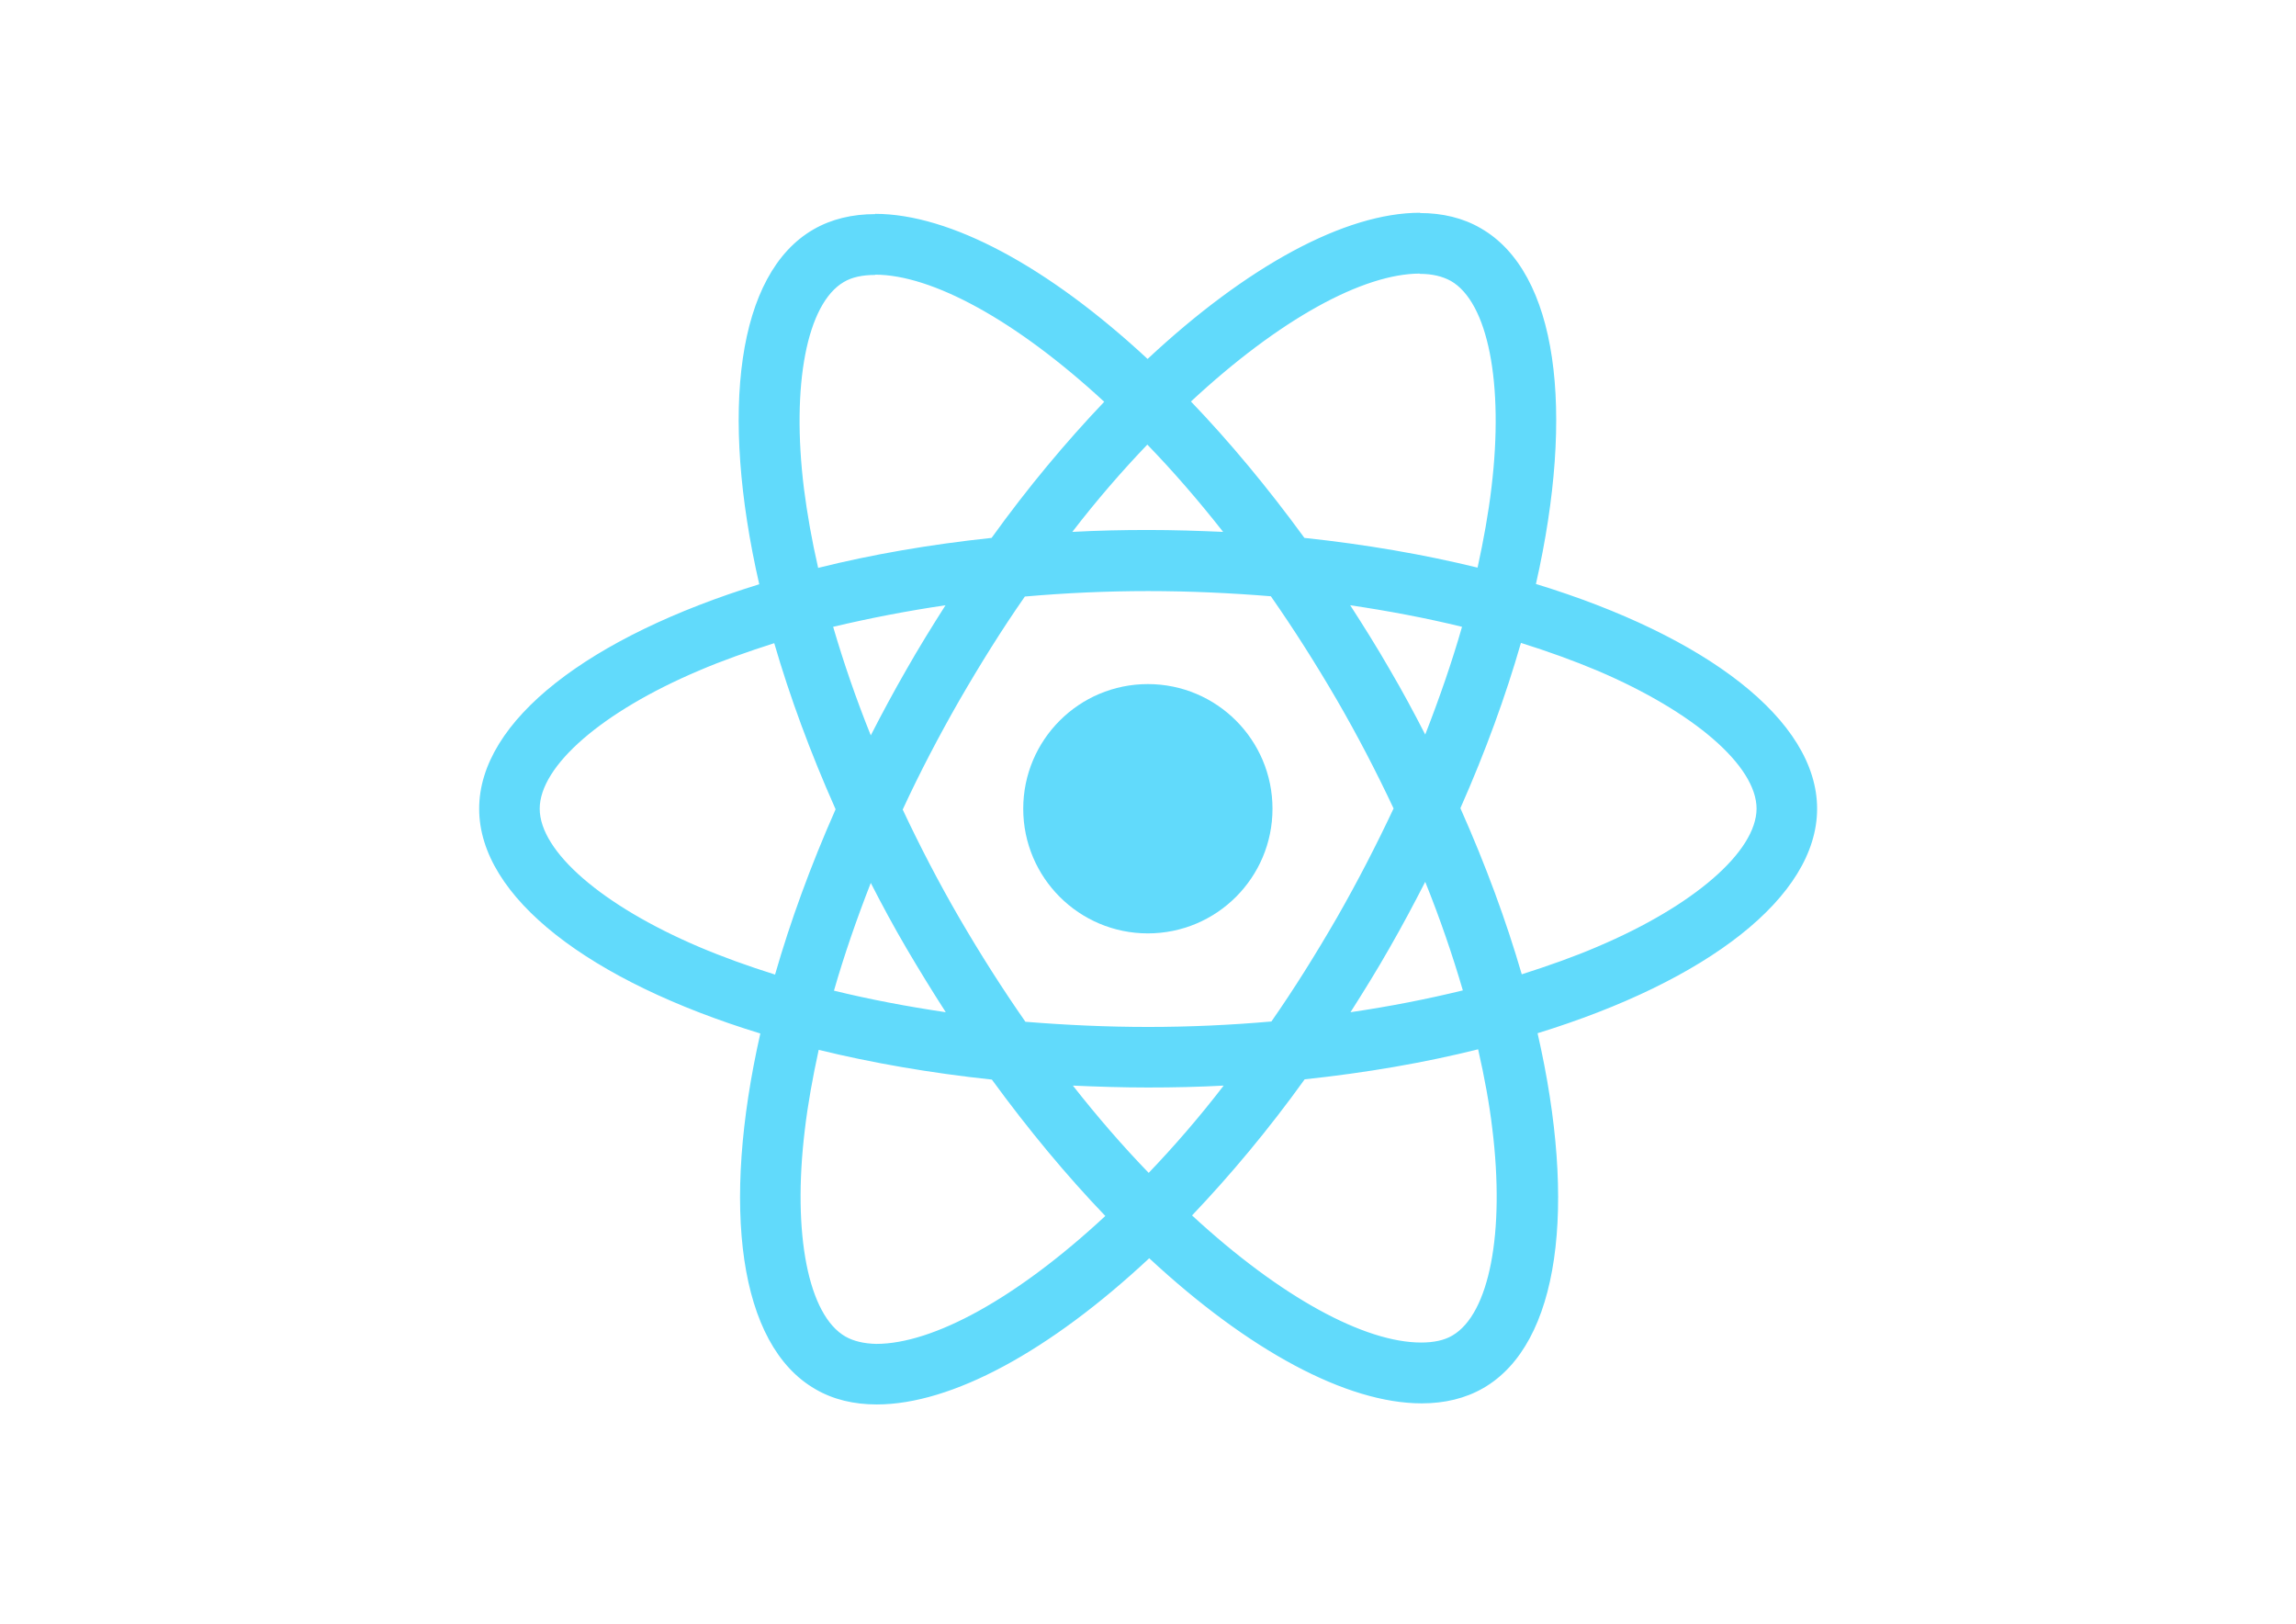
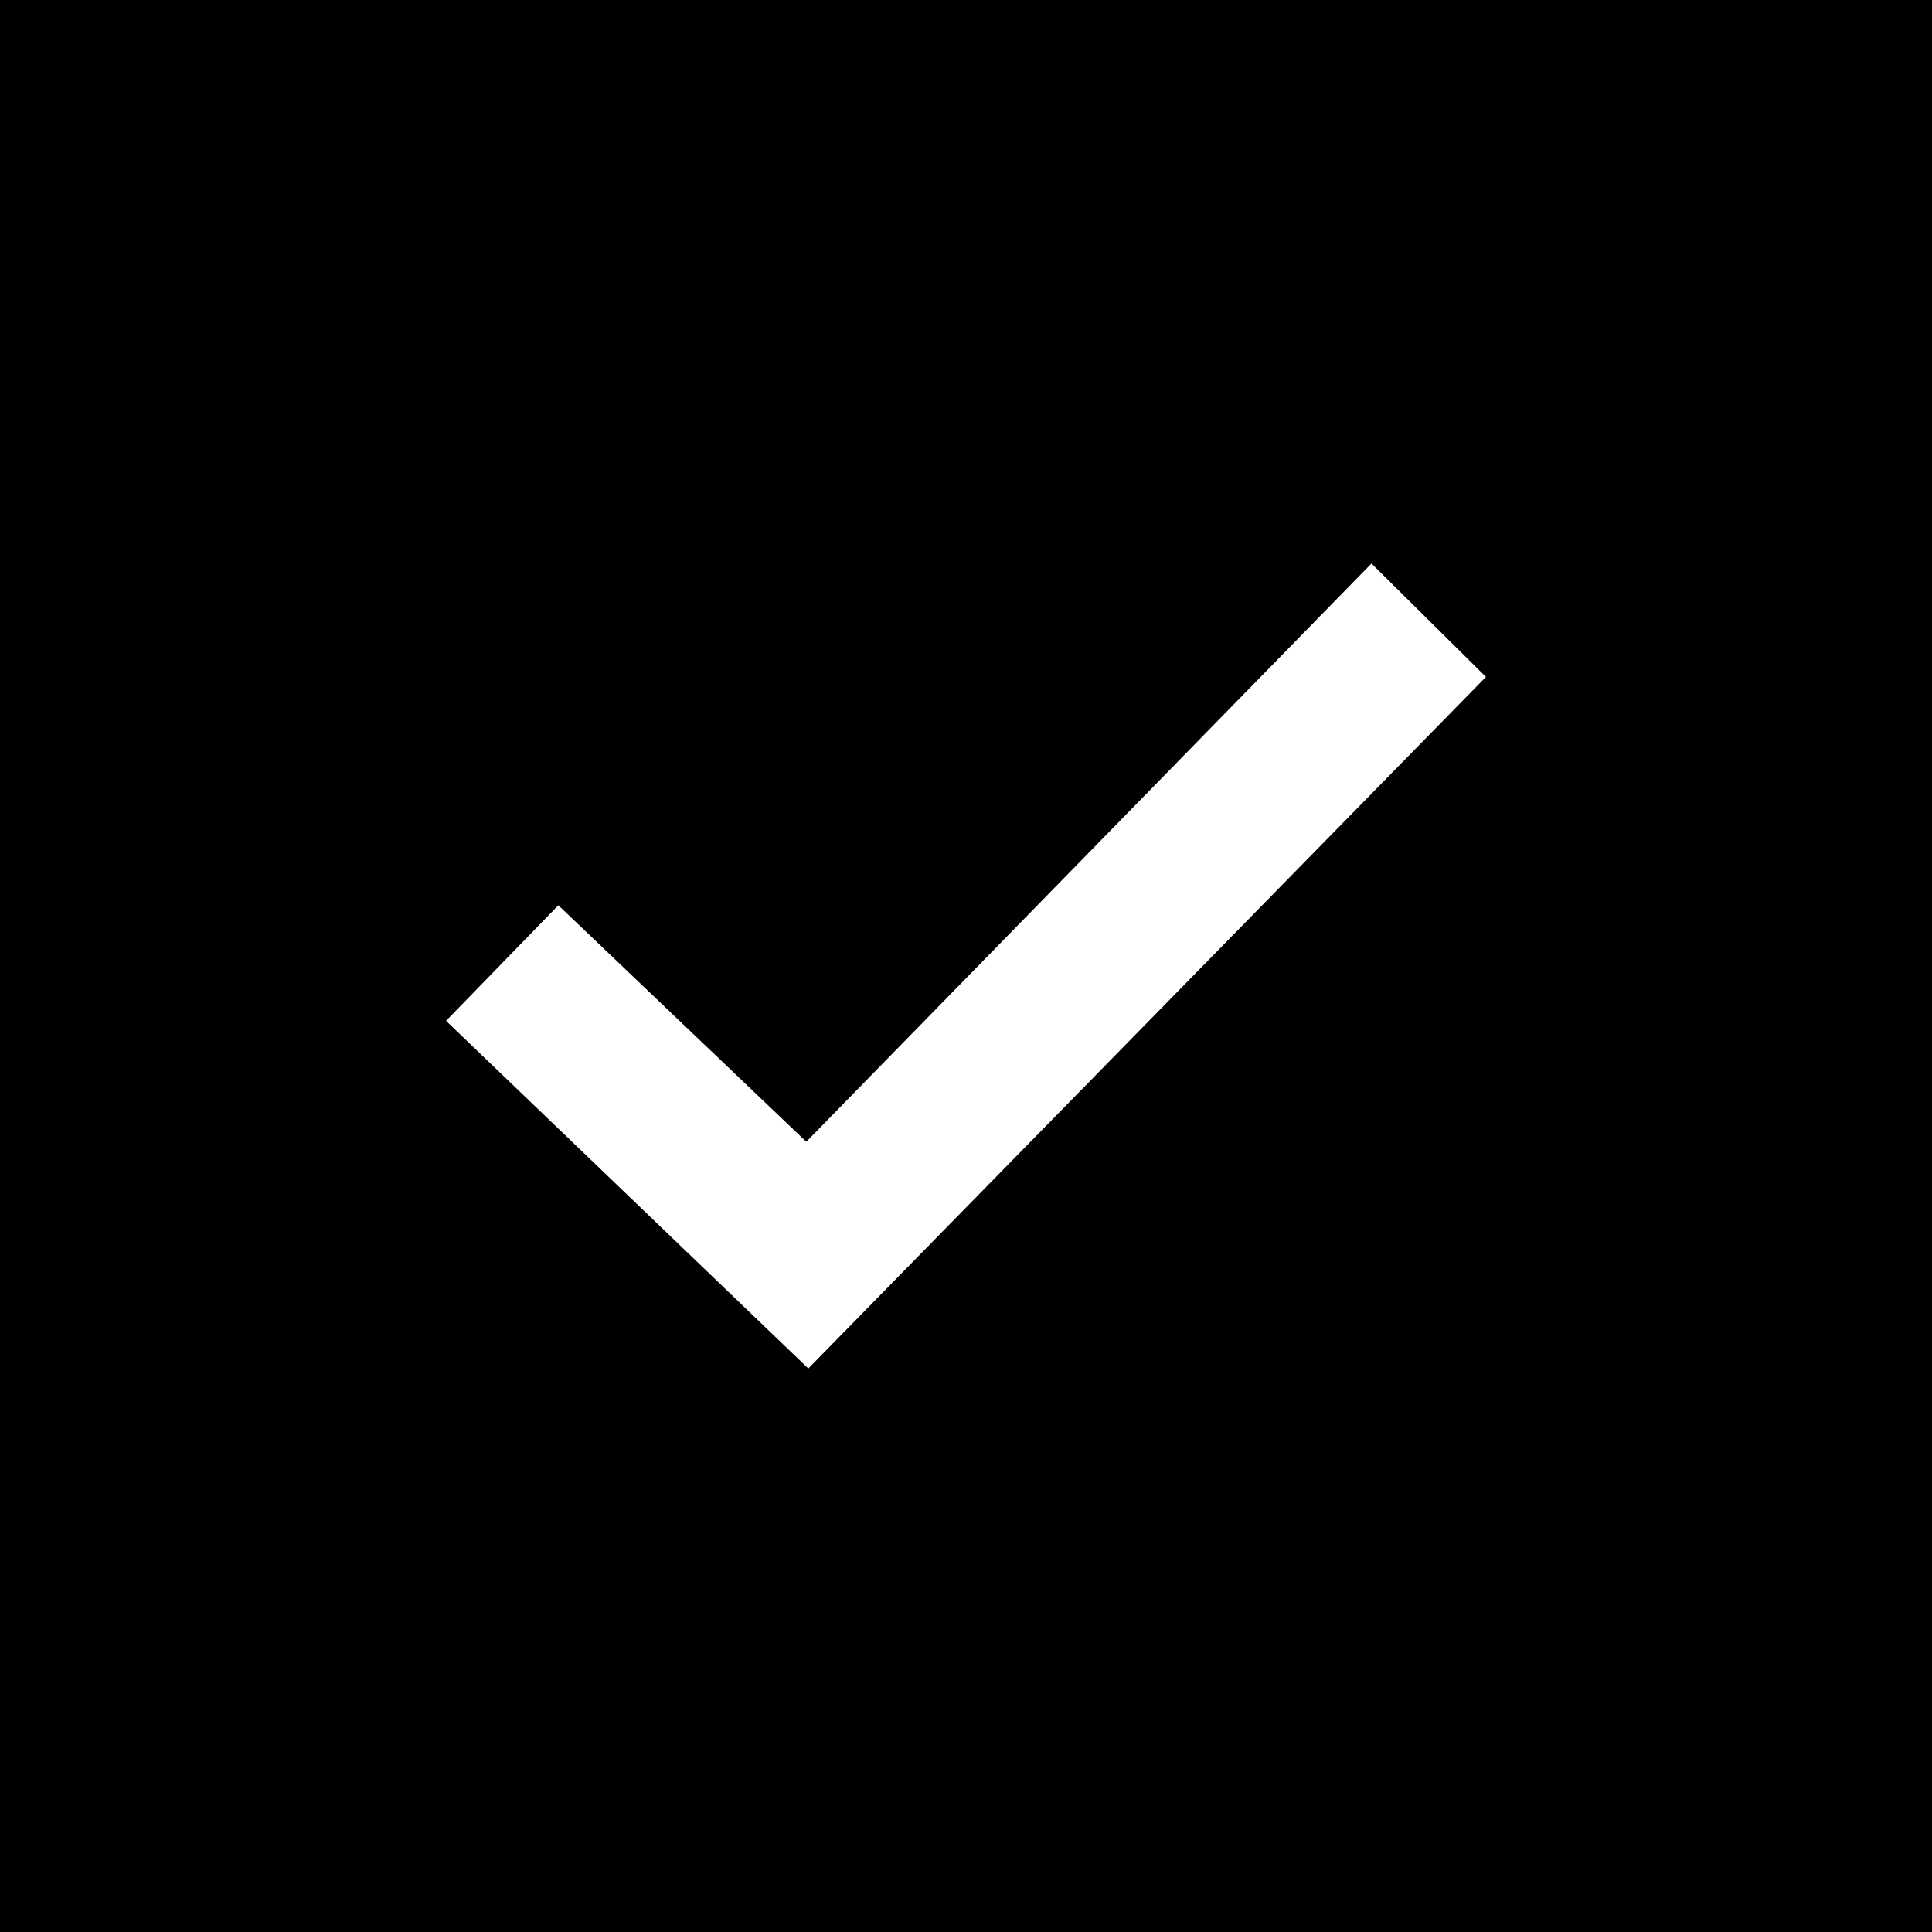
- <svg xmlns="http://www.w3.org/2000/svg" viewBox="0 0 841.9 595.3">
-   <g fill="#61DAFB">
-     <path d="M666.3 296.5c0-32.5-40.7-63.3-103.1-82.4 14.4-63.6 8-114.2-20.2-130.4-6.5-3.8-14.1-5.6-22.4-5.6v22.3c4.6 0 8.3.9 11.4 2.6 13.6 7.8 19.5 37.5 14.9 75.7-1.1 9.4-2.9 19.3-5.1 29.4-19.6-4.8-41-8.5-63.5-10.9-13.5-18.5-27.5-35.3-41.6-50 32.6-30.3 63.2-46.9 84-46.9V78c-27.5 0-63.5 19.6-99.9 53.6-36.4-33.8-72.4-53.2-99.9-53.2v22.3c20.7 0 51.4 16.5 84 46.6-14 14.7-28 31.4-41.3 49.9-22.6 2.4-44 6.1-63.6 11-2.3-10-4-19.7-5.2-29-4.7-38.2 1.1-67.9 14.6-75.8 3-1.8 6.9-2.6 11.5-2.6V78.5c-8.4 0-16 1.8-22.6 5.6-28.1 16.2-34.4 66.7-19.9 130.1-62.2 19.2-102.7 49.9-102.7 82.3 0 32.5 40.7 63.3 103.1 82.4-14.4 63.6-8 114.2 20.2 130.4 6.5 3.8 14.1 5.6 22.5 5.6 27.5 0 63.5-19.6 99.9-53.6 36.4 33.8 72.4 53.2 99.9 53.2 8.4 0 16-1.8 22.6-5.6 28.1-16.2 34.4-66.7 19.9-130.1 62-19.1 102.5-49.9 102.5-82.3zm-130.2-66.7c-3.7 12.9-8.3 26.2-13.5 39.5-4.1-8-8.4-16-13.1-24-4.6-8-9.5-15.8-14.4-23.4 14.2 2.1 27.9 4.7 41 7.9zm-45.8 106.5c-7.8 13.5-15.8 26.3-24.1 38.2-14.9 1.3-30 2-45.2 2-15.1 0-30.2-.7-45-1.9-8.3-11.9-16.4-24.6-24.2-38-7.6-13.1-14.5-26.4-20.8-39.8 6.2-13.4 13.2-26.8 20.7-39.9 7.8-13.5 15.8-26.3 24.1-38.2 14.9-1.3 30-2 45.2-2 15.1 0 30.2.7 45 1.9 8.3 11.9 16.4 24.6 24.2 38 7.6 13.1 14.5 26.4 20.8 39.8-6.3 13.4-13.2 26.8-20.7 39.9zm32.3-13c5.4 13.4 10 26.8 13.8 39.8-13.1 3.2-26.9 5.9-41.2 8 4.9-7.7 9.8-15.6 14.4-23.7 4.6-8 8.9-16.1 13-24.1zM421.2 430c-9.3-9.6-18.6-20.3-27.8-32 9 .4 18.2.7 27.5.7 9.4 0 18.7-.2 27.8-.7-9 11.7-18.3 22.4-27.5 32zm-74.4-58.9c-14.2-2.1-27.9-4.7-41-7.9 3.7-12.9 8.3-26.2 13.5-39.5 4.1 8 8.4 16 13.1 24 4.7 8 9.5 15.8 14.4 23.4zM420.7 163c9.3 9.6 18.6 20.3 27.8 32-9-.4-18.2-.7-27.5-.7-9.4 0-18.7.2-27.8.7 9-11.7 18.3-22.4 27.5-32zm-74 58.9c-4.9 7.7-9.8 15.6-14.4 23.7-4.6 8-8.9 16-13 24-5.4-13.4-10-26.8-13.8-39.8 13.1-3.1 26.9-5.8 41.2-7.9zm-90.5 125.2c-35.4-15.1-58.3-34.9-58.3-50.6 0-15.7 22.9-35.6 58.3-50.6 8.6-3.7 18-7 27.7-10.1 5.7 19.6 13.2 40 22.5 60.9-9.2 20.8-16.6 41.1-22.2 60.6-9.9-3.1-19.3-6.5-28-10.2zM310 490c-13.6-7.8-19.5-37.5-14.9-75.7 1.1-9.4 2.9-19.3 5.1-29.4 19.6 4.8 41 8.5 63.5 10.9 13.5 18.5 27.5 35.3 41.6 50-32.6 30.3-63.2 46.9-84 46.9-4.5-.1-8.3-1-11.3-2.7zm237.2-76.2c4.7 38.2-1.1 67.9-14.6 75.8-3 1.8-6.9 2.6-11.5 2.6-20.7 0-51.4-16.5-84-46.6 14-14.7 28-31.4 41.3-49.9 22.6-2.4 44-6.1 63.6-11 2.3 10.1 4.1 19.8 5.2 29.1zm38.5-66.7c-8.6 3.7-18 7-27.7 10.1-5.7-19.6-13.2-40-22.5-60.9 9.2-20.8 16.6-41.1 22.2-60.6 9.9 3.1 19.3 6.5 28.1 10.2 35.4 15.1 58.3 34.9 58.3 50.6-.1 15.7-23 35.6-58.4 50.6zM320.8 78.4z" />
-     <circle cx="420.9" cy="296.5" r="45.7" />
-     <path d="M520.5 78.1z" />
-   </g>
+ <svg xmlns="http://www.w3.org/2000/svg" width="24" height="24" viewBox="0 0 24 24">
+   <path d="M0 0v24h24v-24h-24zm10.041 17l-4.5-4.319 1.395-1.435 3.08 2.937 7.021-7.183 1.422 1.409-8.418 8.591z" />
</svg>
